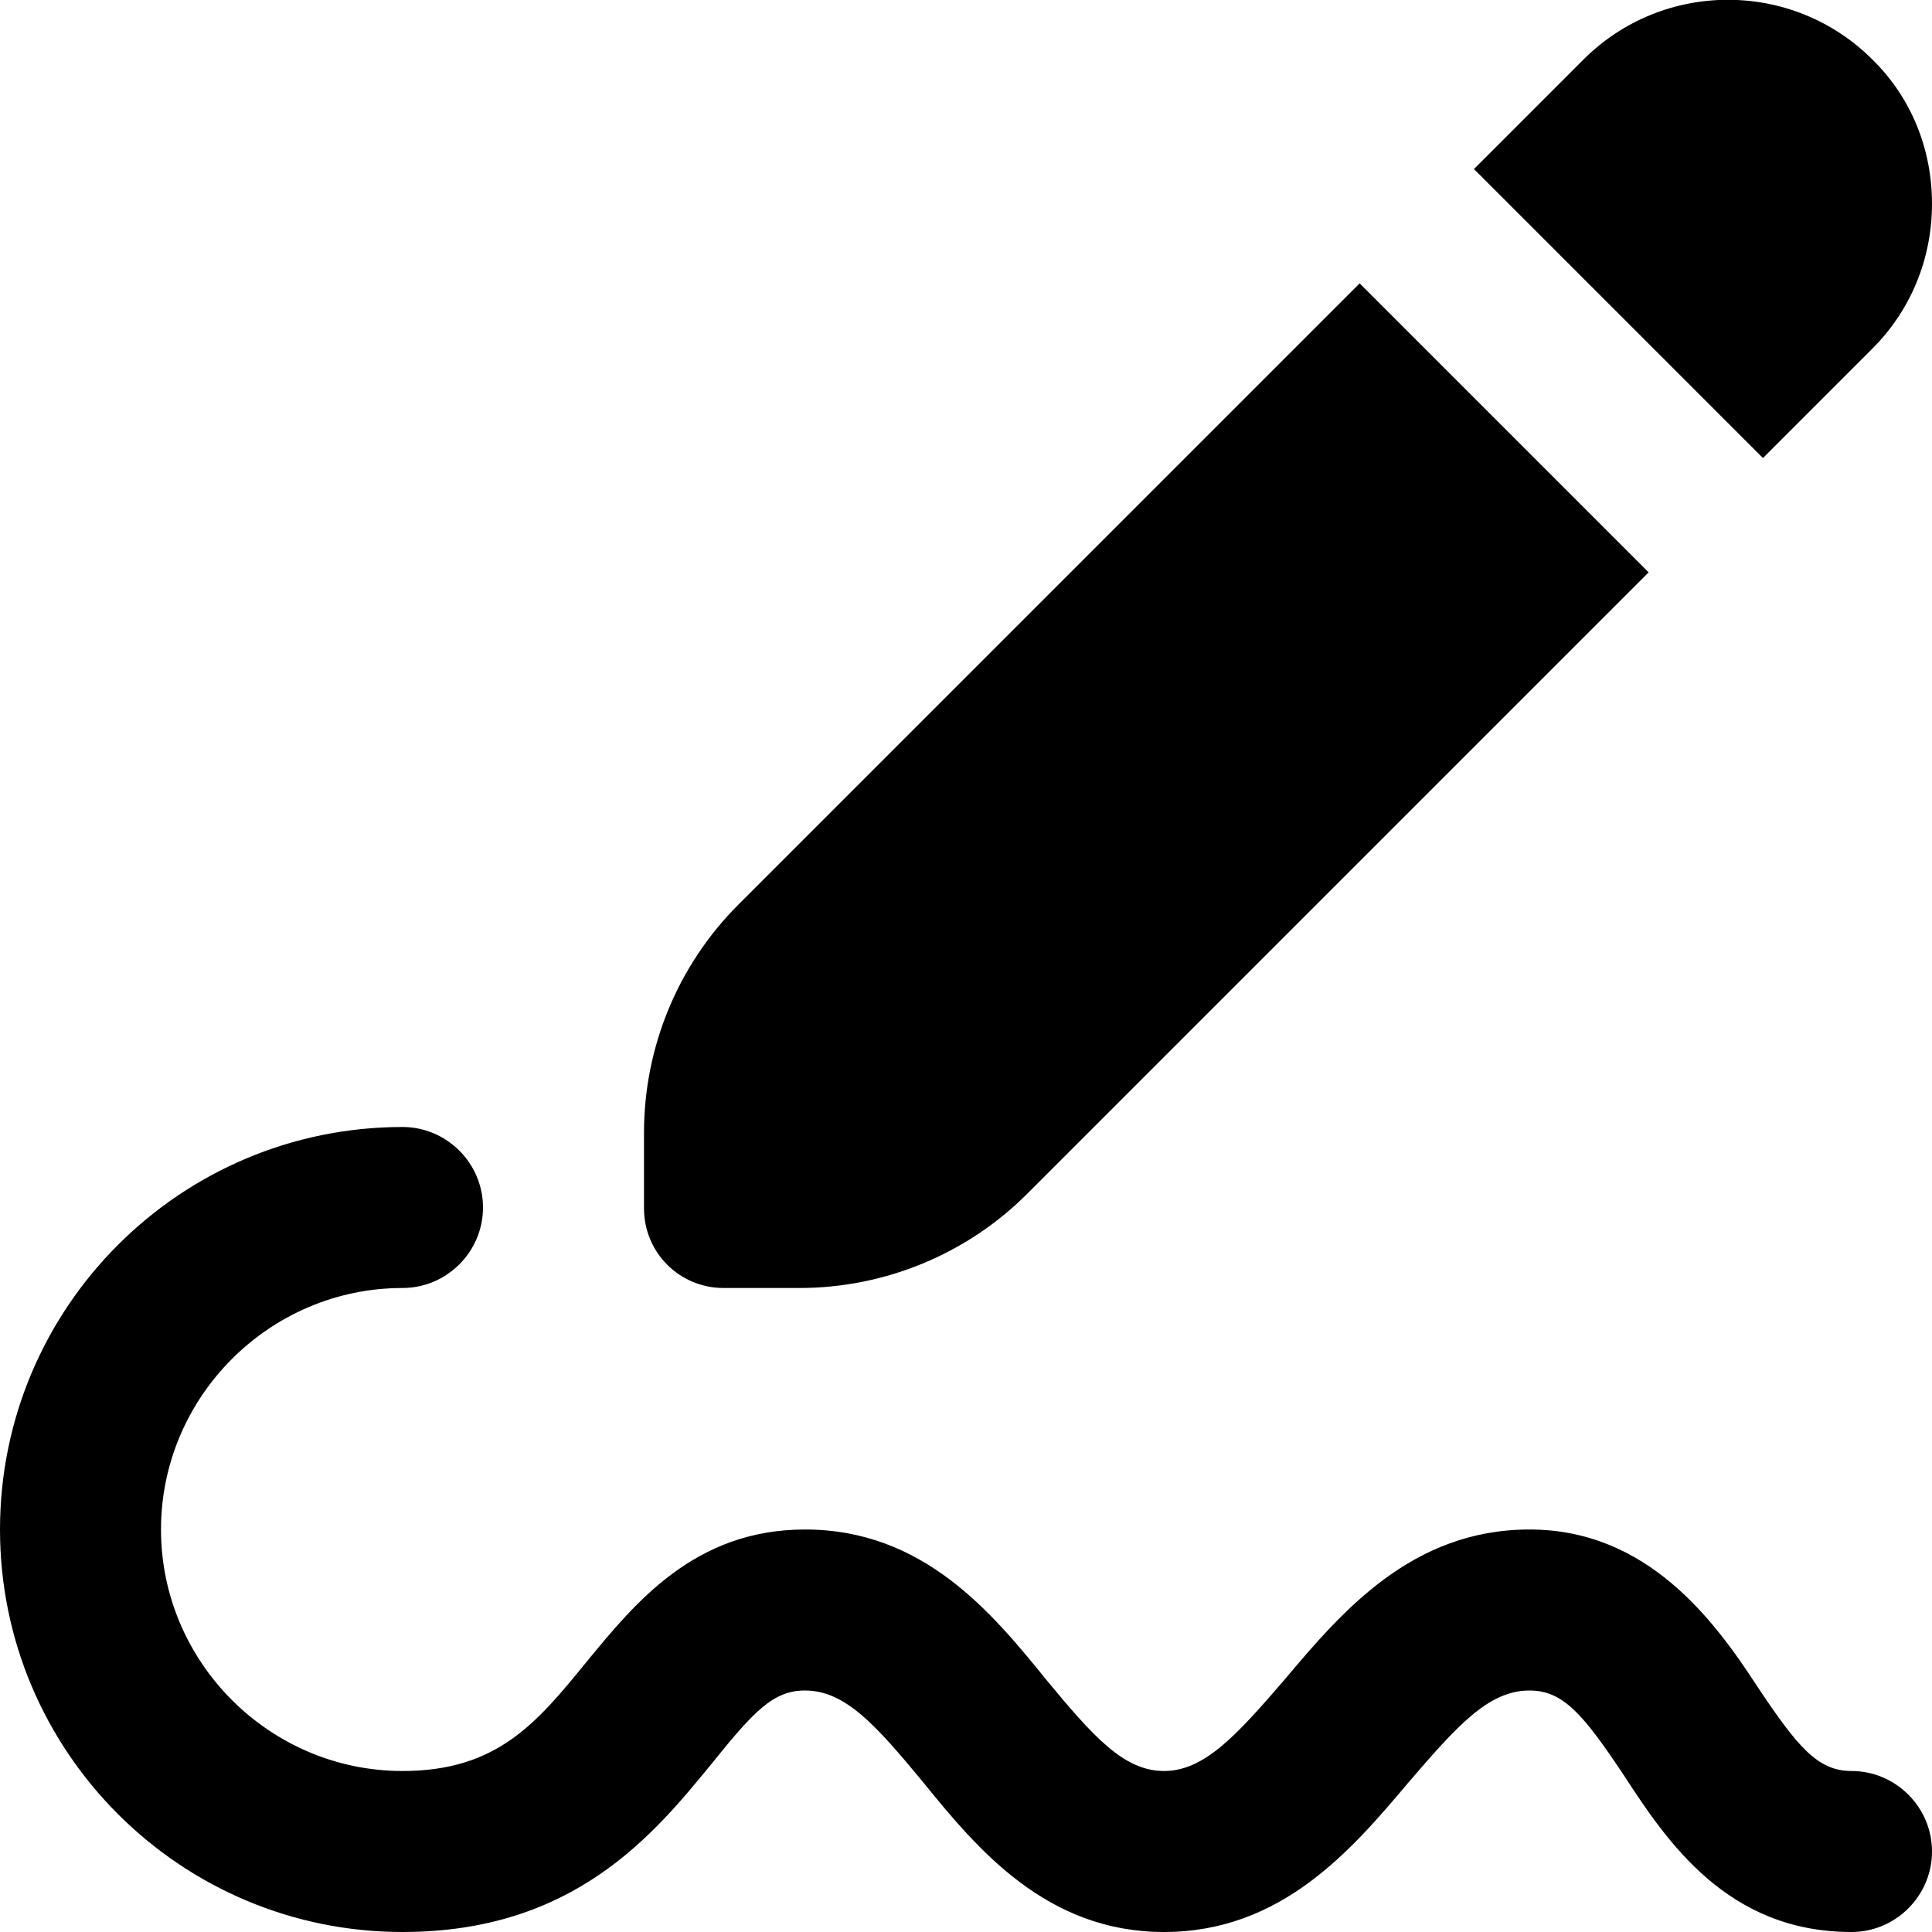
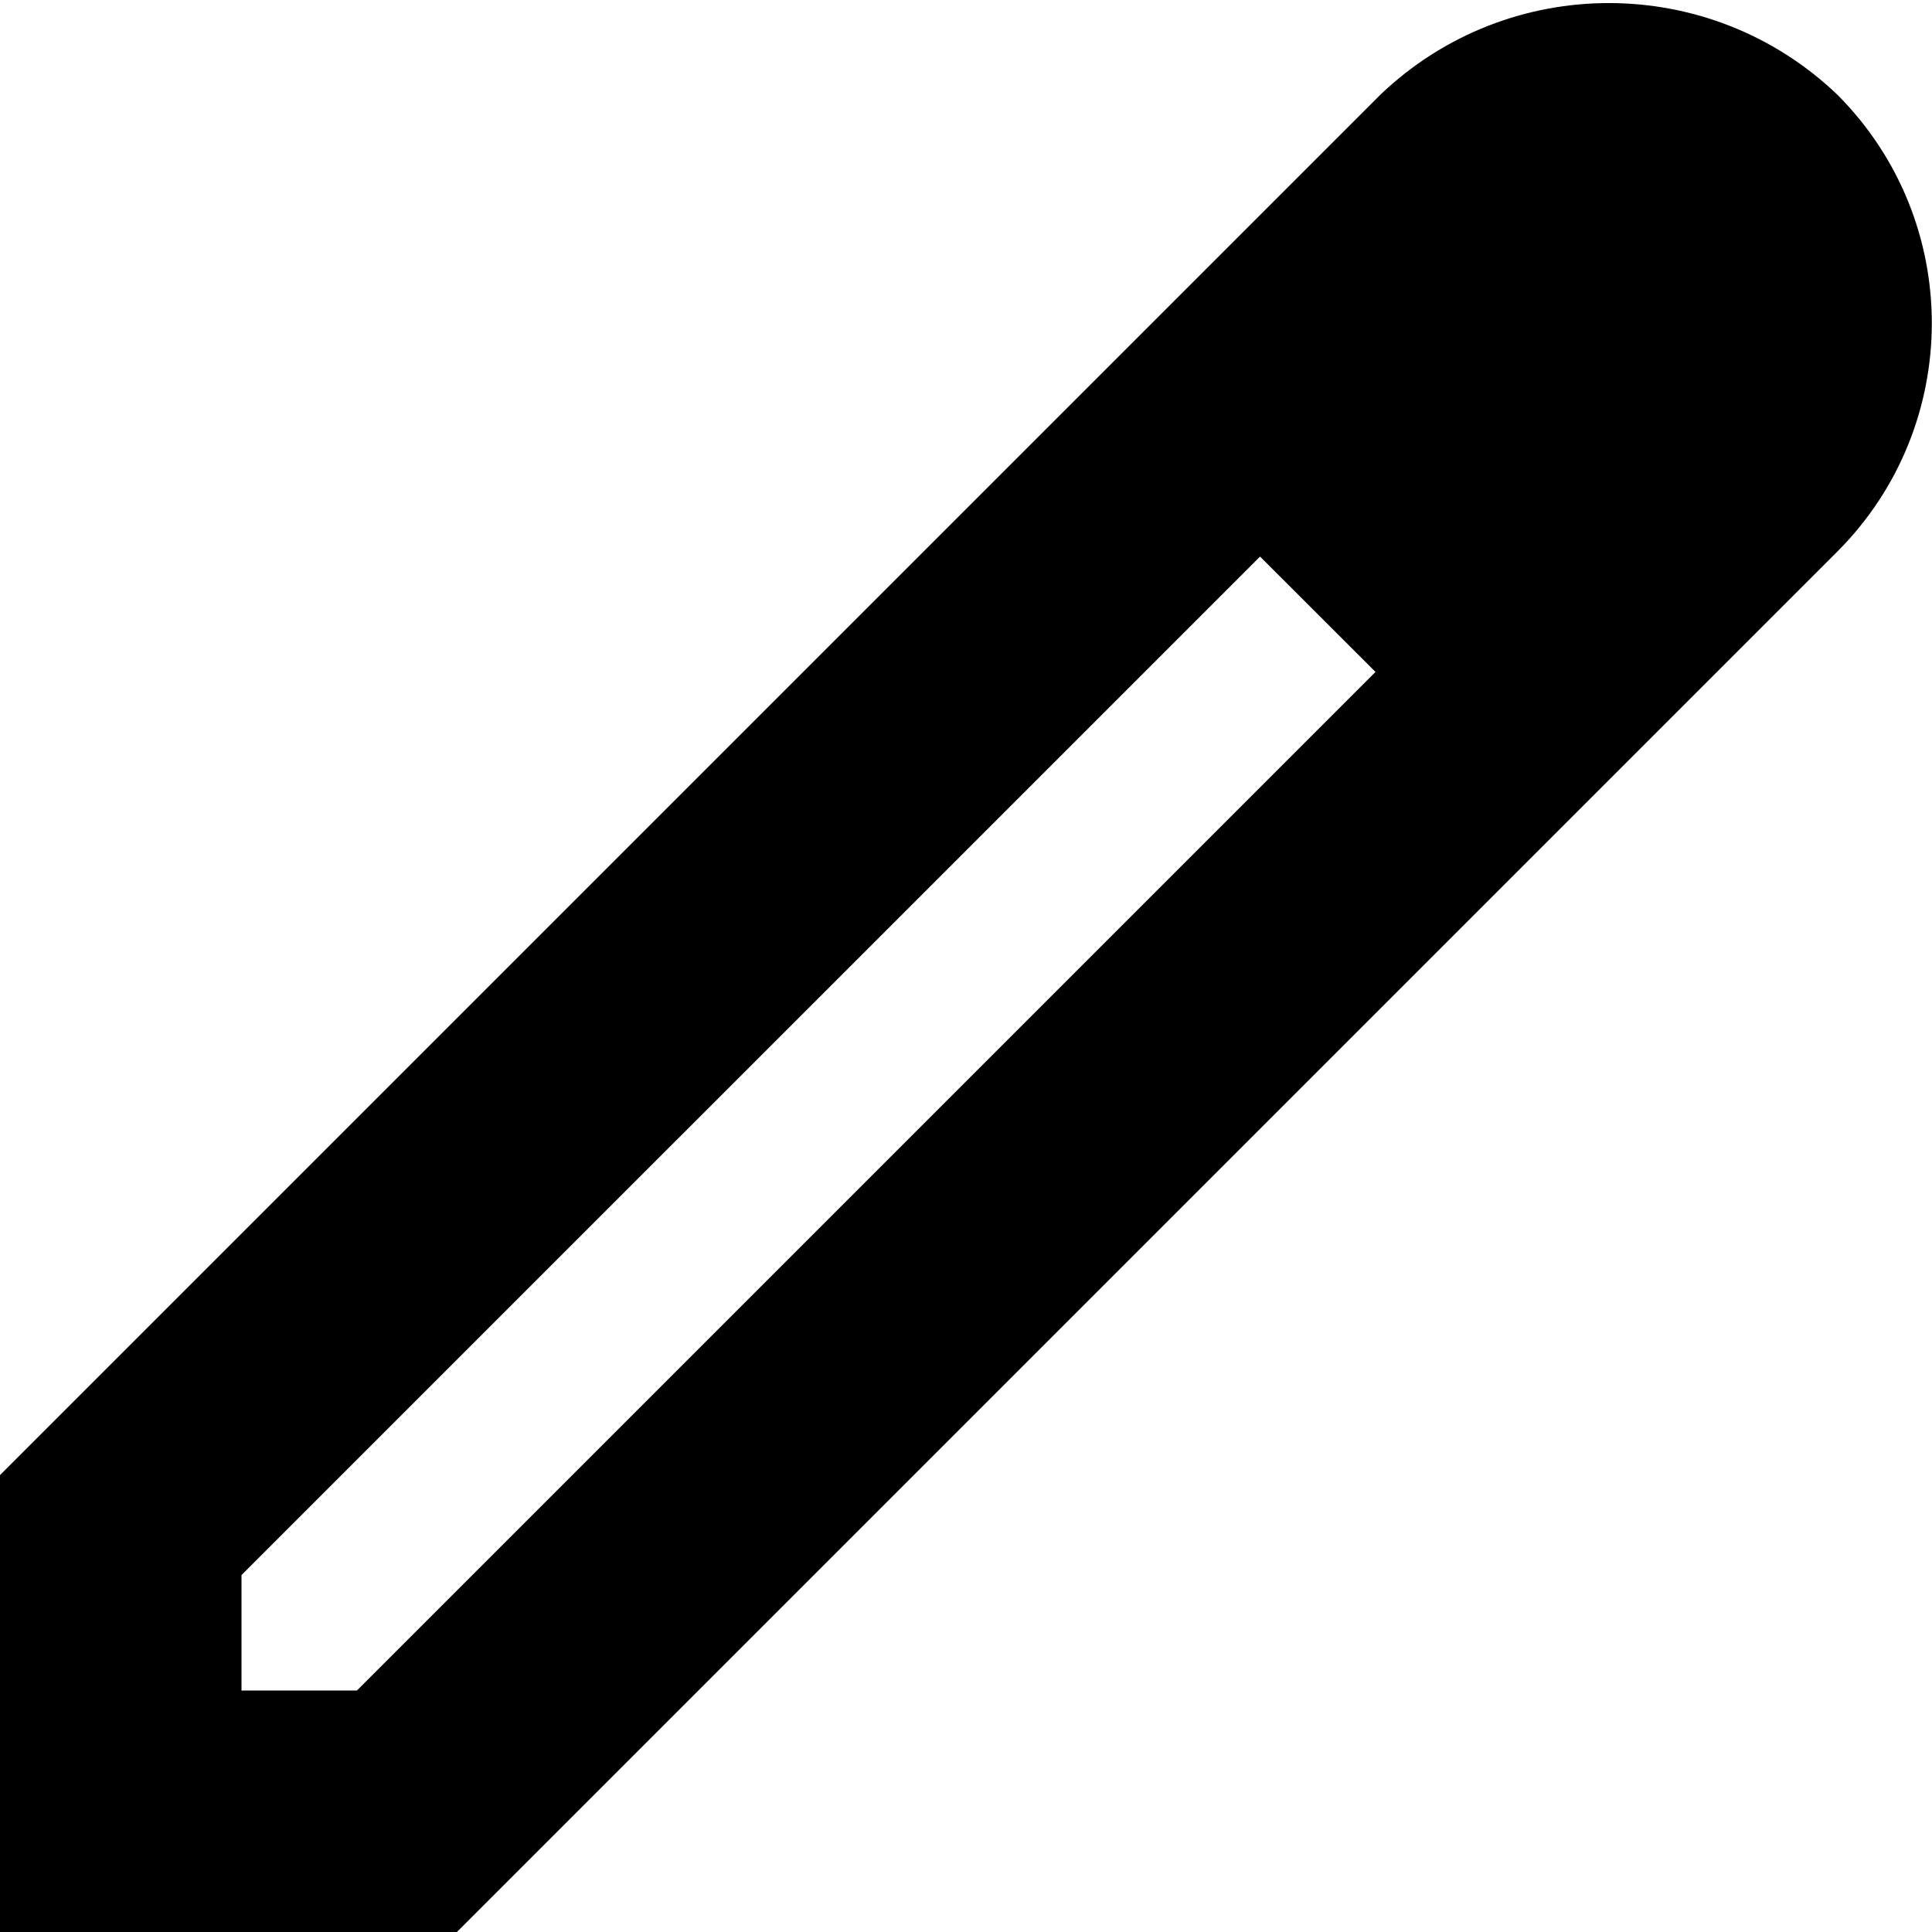
- <svg xmlns="http://www.w3.org/2000/svg" id="Layer_1" data-name="Layer 1" viewBox="0 0 24 24" width="512" height="512">
-   <path d="M24,23c0,.55-.45,1-1,1-1.54,0-2.29-1.12-2.83-1.95-.5-.75-.75-1.05-1.17-1.05-.51,0-.9,.44-1.51,1.15-.7,.83-1.57,1.85-3.03,1.85s-2.32-1.03-3-1.87c-.58-.7-.96-1.13-1.46-1.13-.39,0-.63,.25-1.16,.91-.72,.88-1.71,2.09-3.84,2.09-2.76,0-5-2.24-5-5s2.24-5,5-5c.55,0,1,.45,1,1s-.45,1-1,1c-1.65,0-3,1.35-3,3s1.35,3,3,3c1.18,0,1.67-.6,2.29-1.36,.6-.73,1.34-1.64,2.71-1.64,1.47,0,2.32,1.03,3,1.87,.58,.7,.96,1.13,1.46,1.13s.9-.44,1.51-1.15c.7-.83,1.57-1.85,3.03-1.85s2.29,1.12,2.83,1.95c.5,.75,.75,1.05,1.17,1.05,.55,0,1,.45,1,1Zm-15.01-7h.94c1.06,0,2.08-.42,2.83-1.17l7.72-7.72-3.59-3.59-7.72,7.72c-.75,.75-1.17,1.77-1.17,2.83v.94c0,.55,.44,.99,.99,.99ZM23.26,4.33c.48-.48,.74-1.12,.74-1.8s-.26-1.32-.74-1.79c-.99-.99-2.6-.99-3.59,0l-1.36,1.36,3.59,3.59,1.36-1.36Z" />
+ <svg xmlns="http://www.w3.org/2000/svg" id="Isolation_Mode" data-name="Isolation Mode" viewBox="0 0 24 24" width="512" height="512">
+   <path d="M22.824,1.176a4.108,4.108,0,0,0-5.676,0L0,18.324V24H5.676L22.824,6.852A4.018,4.018,0,0,0,22.824,1.176ZM4.434,21H3V19.566L15.653,6.914l1.434,1.433Z" />
</svg>
